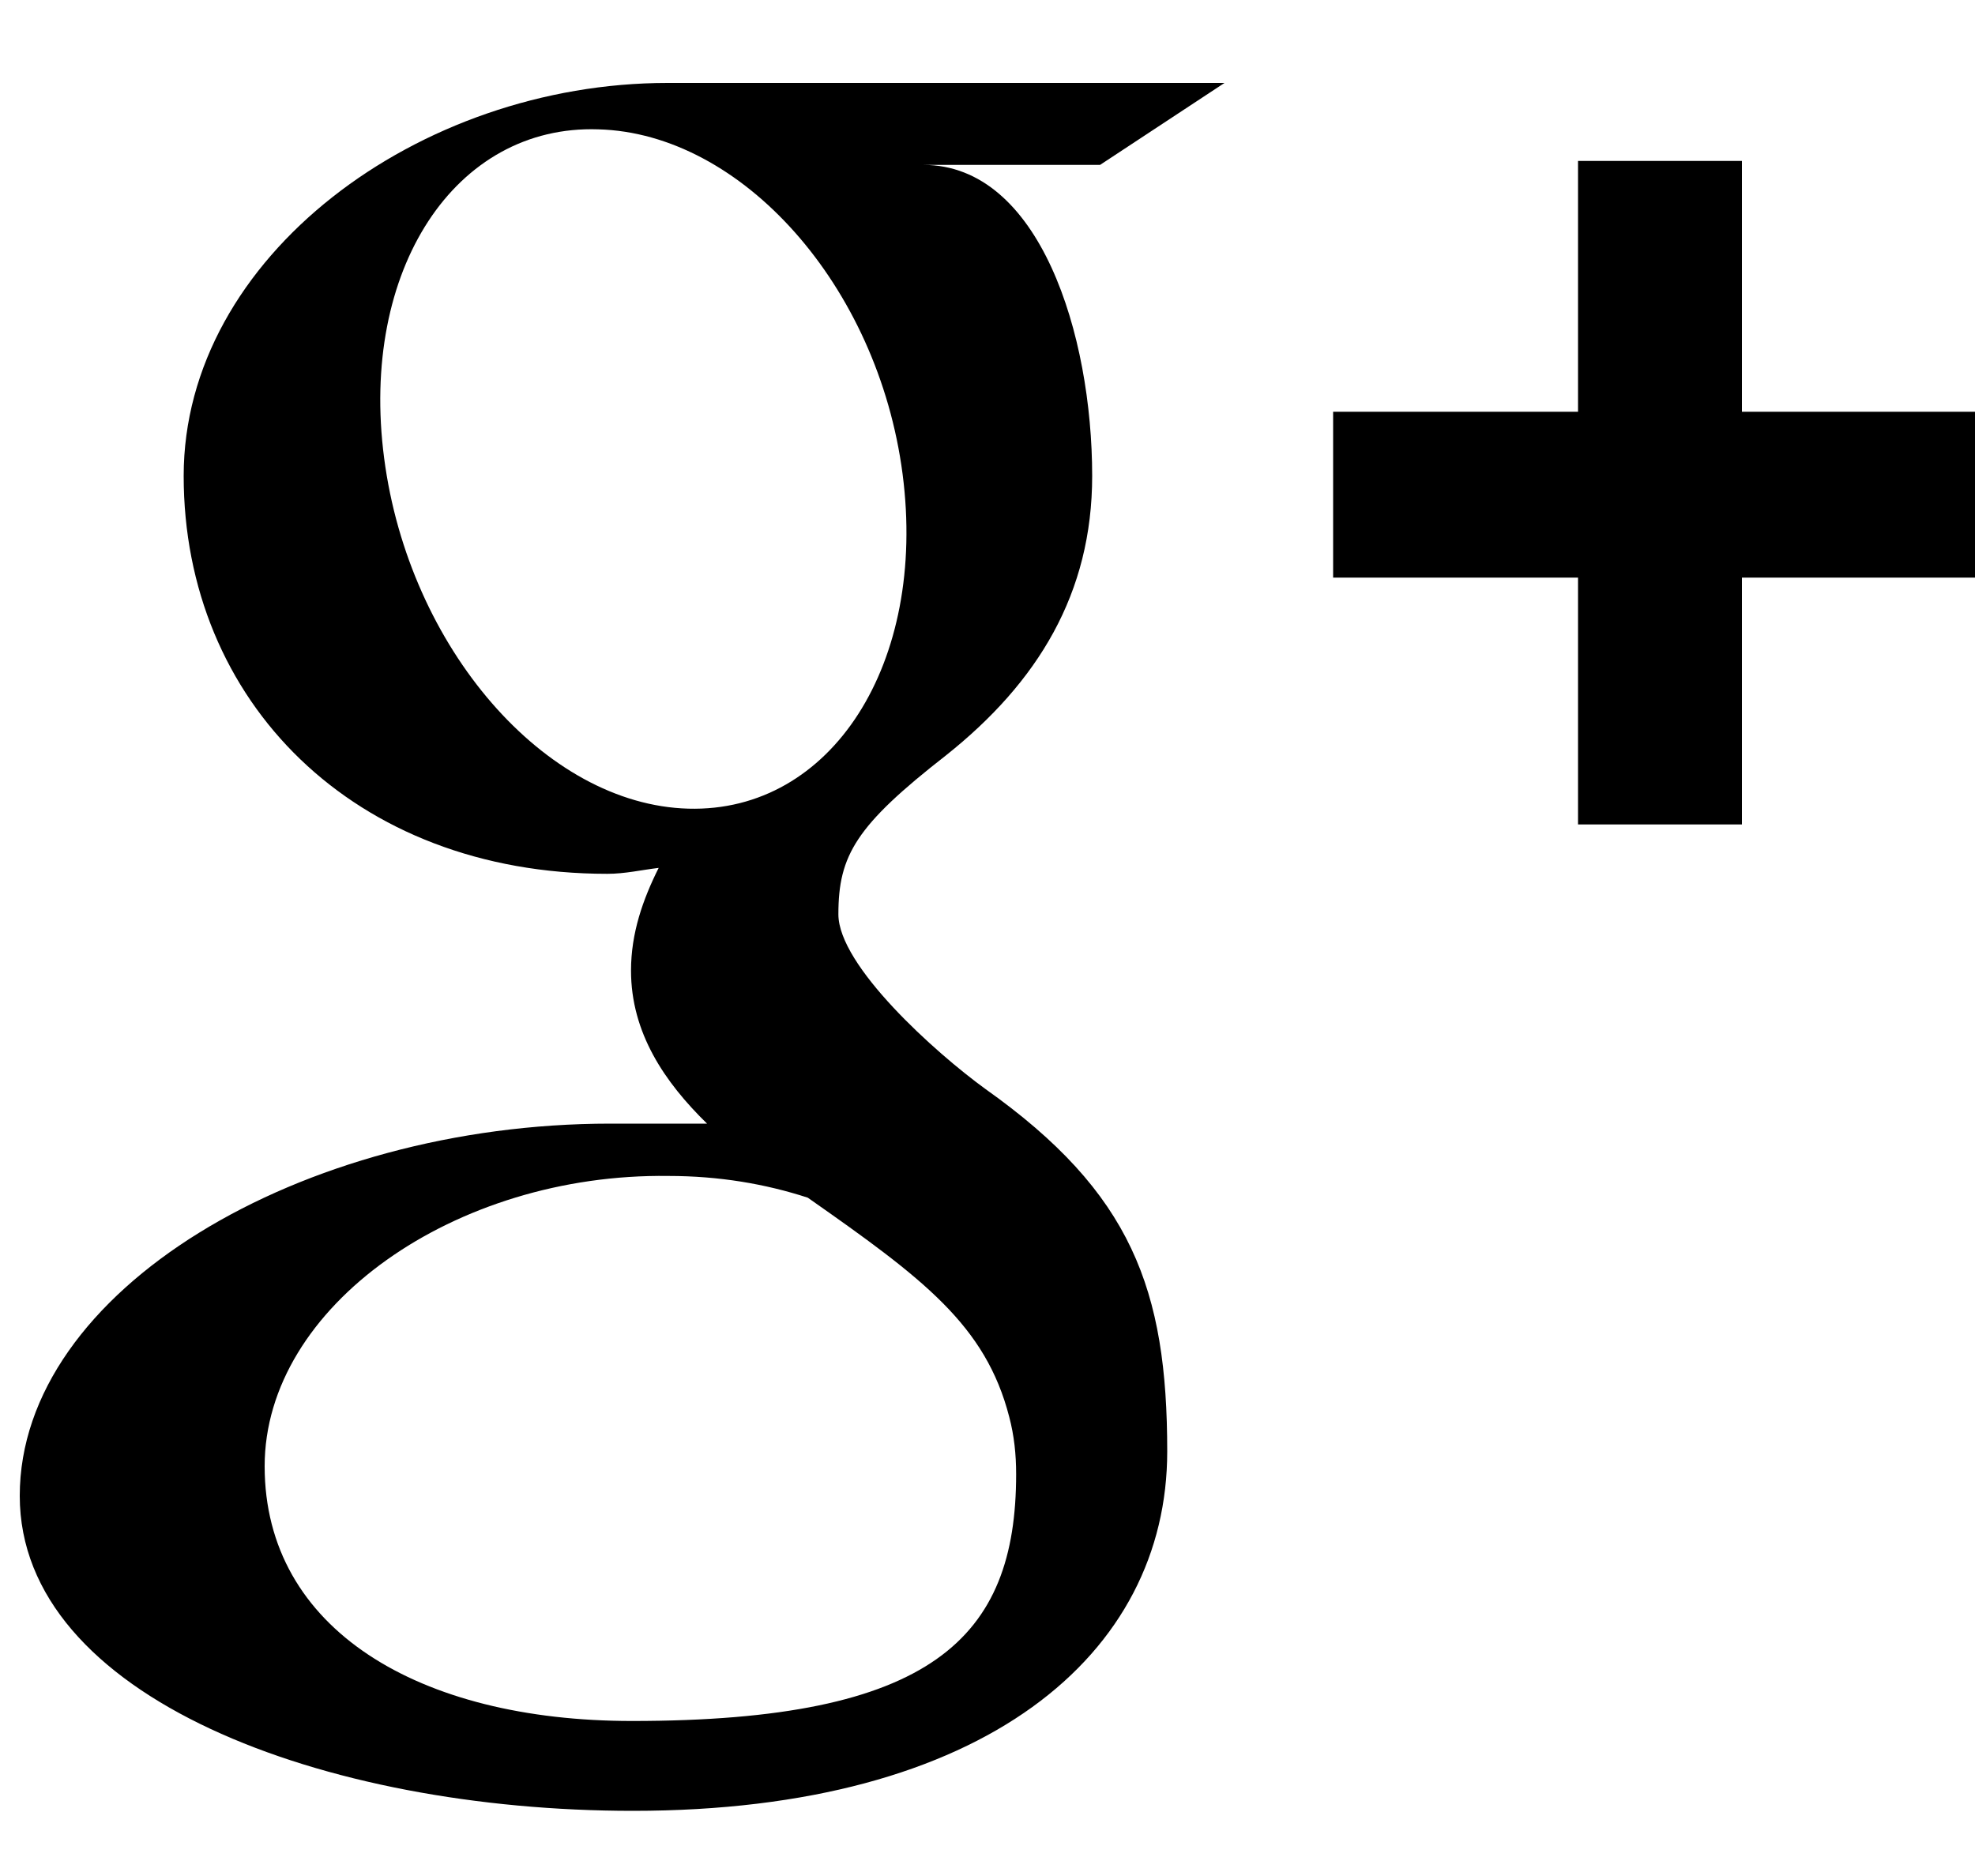
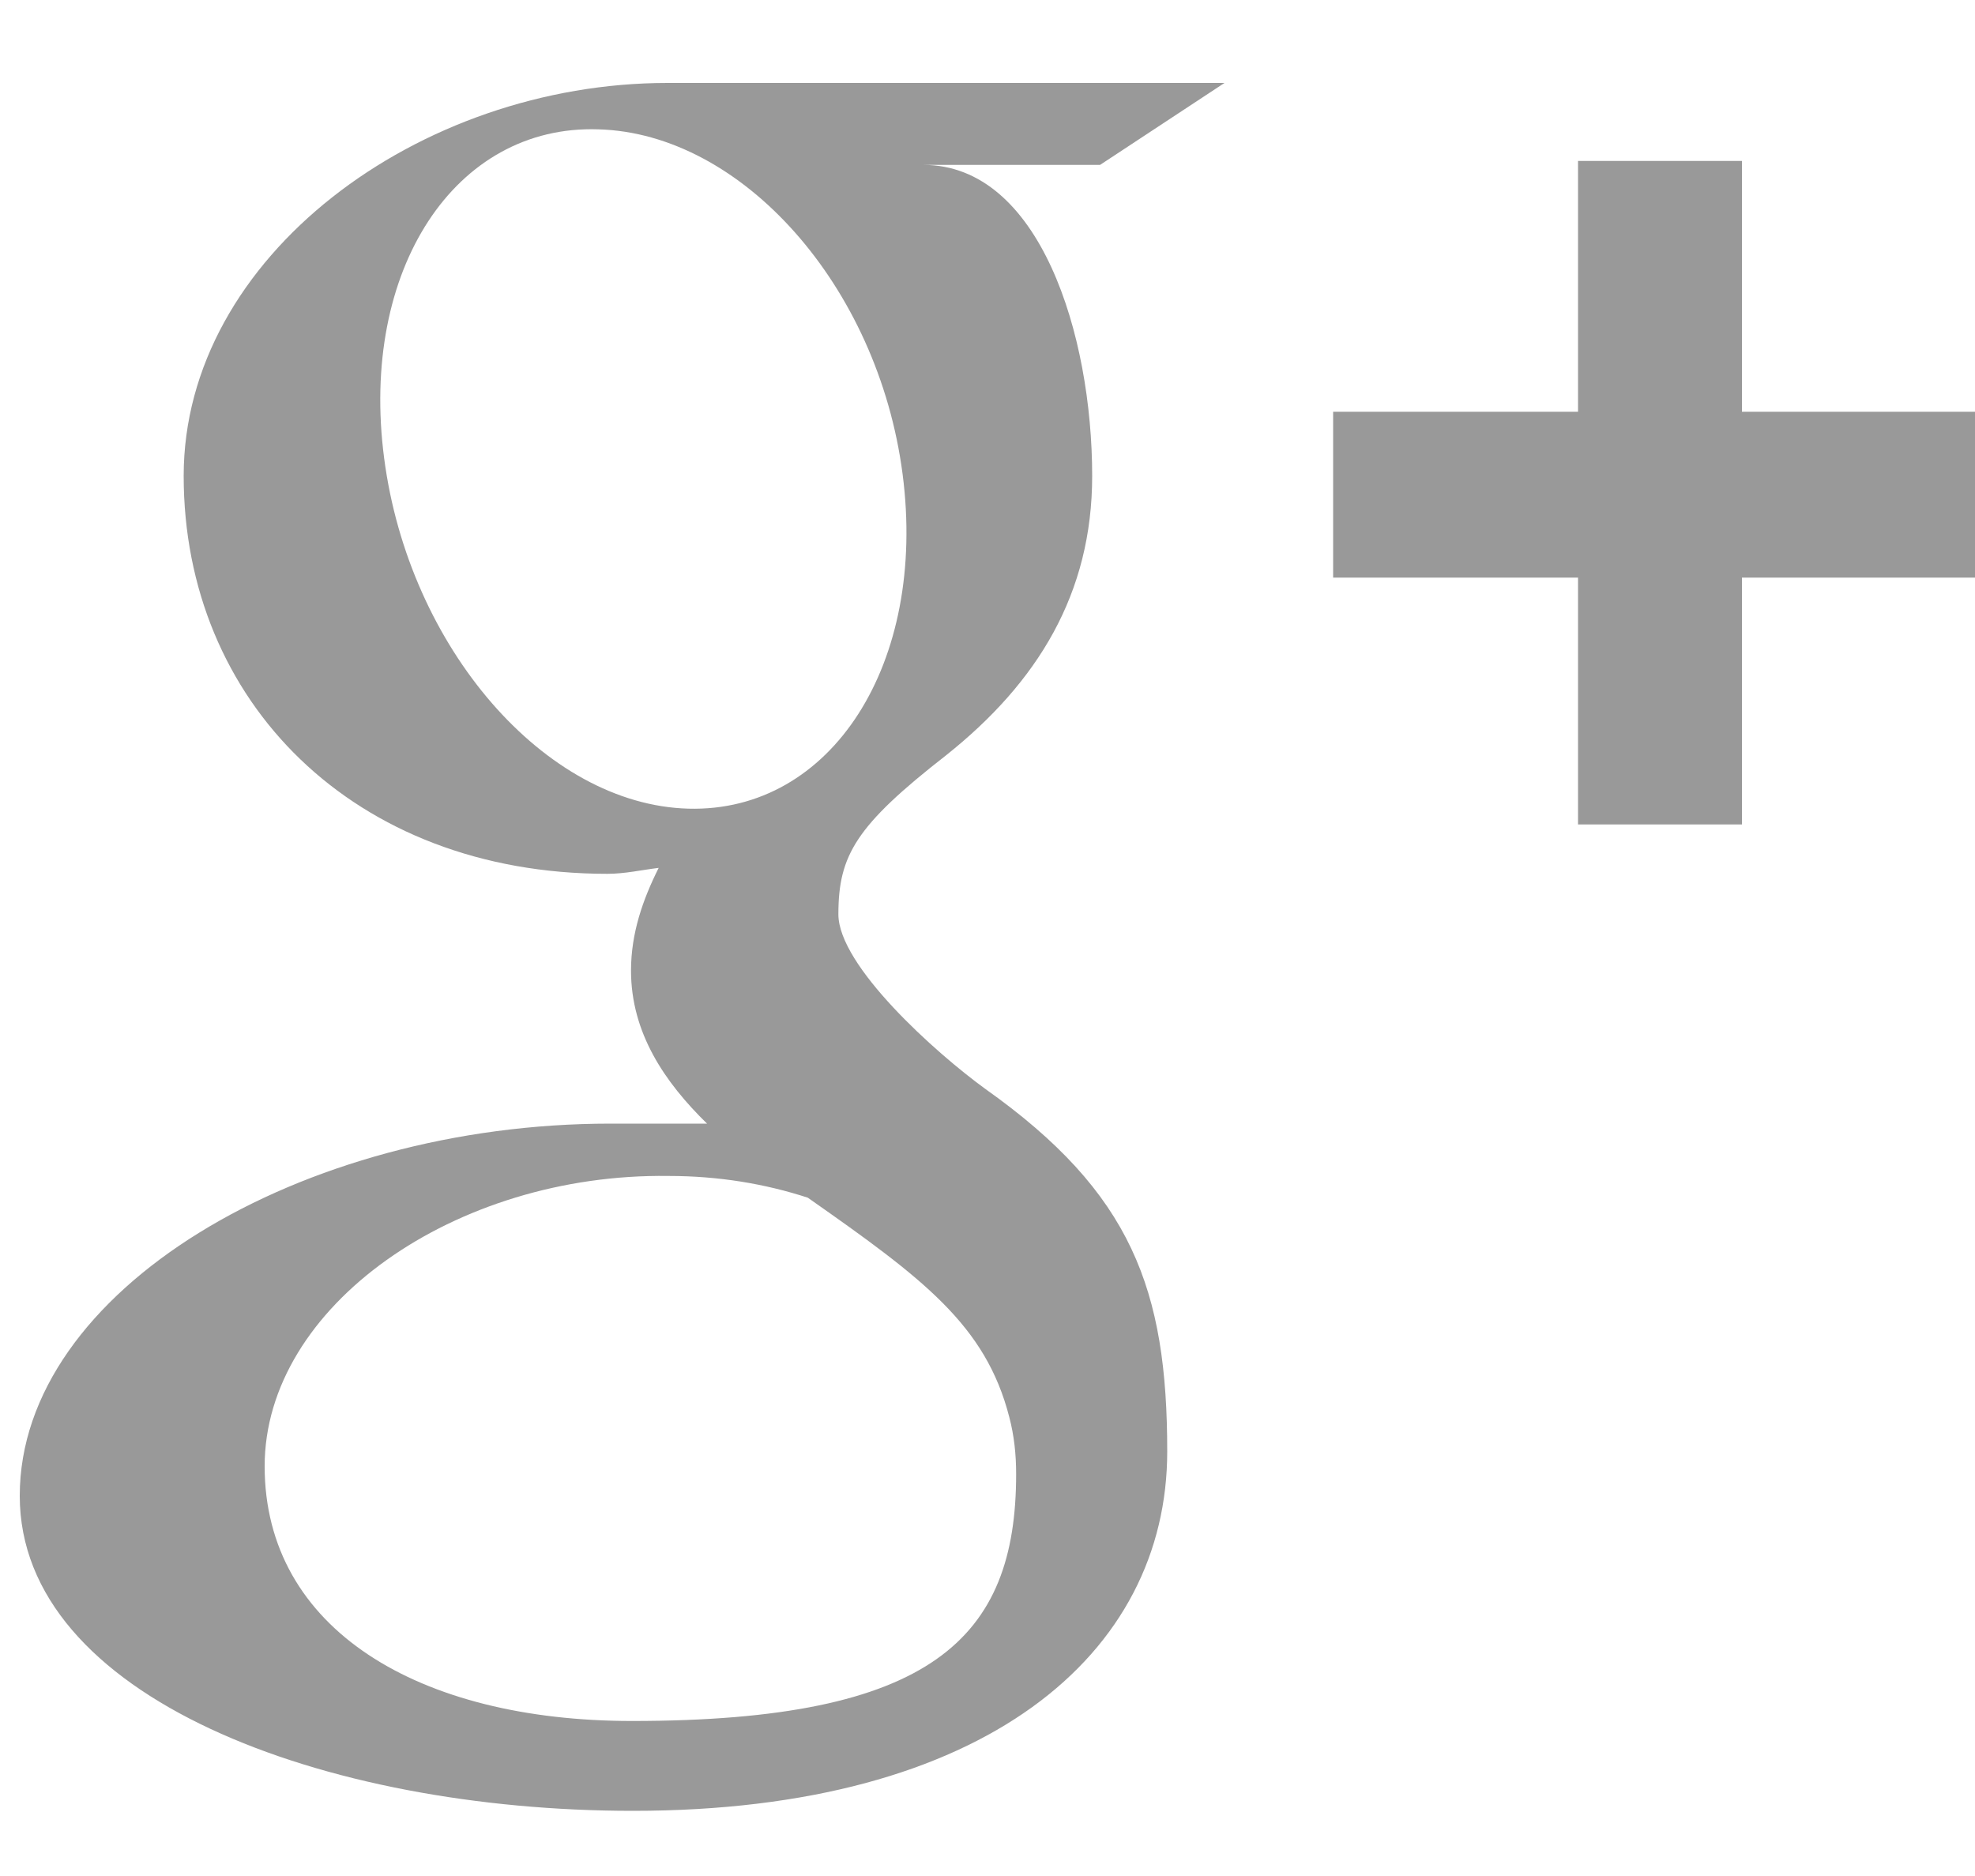
- <svg xmlns="http://www.w3.org/2000/svg" version="1.2" baseProfile="tiny-ps" viewBox="0 0 20 19" width="20" height="19">
-   <style>
- 		tspan { white-space:pre }
- 		.shp0 { fill: #000000 } 
- 	</style>
-   <g id="Footer">
-     <g id="Icons">
-       <g id="Social Icon">
-         <path id="google plus" class="shp0" d="M9.98 11.03C9.47 10.66 8.49 9.78 8.49 9.26C8.49 8.66 8.67 8.36 9.58 7.65C10.51 6.91 11.06 6.01 11.06 4.82C11.06 3.39 10.53 1.67 9.35 1.67L11.14 1.67L12.4 0.84C12.4 0.84 8.17 0.84 6.76 0.84C4.24 0.84 1.86 2.6 1.86 4.82C1.86 7.1 3.58 8.85 6.15 8.85C6.33 8.85 6.5 8.81 6.67 8.79C6.51 9.11 6.39 9.45 6.39 9.83C6.39 10.46 6.73 10.96 7.16 11.38C6.83 11.38 6.52 11.38 6.18 11.38C3.05 11.38 0.2 13.07 0.2 15.15C0.2 17.19 3.28 18.34 6.41 18.34C9.98 18.34 11.82 16.75 11.82 14.7C11.82 13.06 11.46 12.08 9.98 11.03ZM6.97 8.19C5.52 8.15 4.14 6.56 3.89 4.64C3.64 2.73 4.61 1.26 6.06 1.31C7.51 1.35 8.89 2.89 9.14 4.8C9.39 6.72 8.42 8.23 6.97 8.19ZM6.4 17.43C4.24 17.43 2.68 16.5 2.68 14.85C2.68 13.23 4.61 11.88 6.77 11.91C7.28 11.91 7.75 11.99 8.18 12.13C9.35 12.95 9.98 13.42 10.22 14.35C10.27 14.54 10.29 14.73 10.29 14.93C10.29 16.59 9.44 17.43 6.4 17.43ZM17.64 1.63L17.64 4.17L20.12 4.17L20.12 5.85L17.64 5.85L17.64 8.35L15.98 8.35L15.98 5.85L13.5 5.85L13.5 4.17L15.98 4.17L15.98 1.63L17.64 1.63Z" />
-       </g>
-     </g>
-   </g>
+ <svg xmlns="http://www.w3.org/2000/svg" version="1.2" viewBox="0 0 20 19" width="20" height="19">
+   <path d="M9.98 11.03C9.47 10.66 8.49 9.78 8.49 9.26C8.49 8.66 8.67 8.36 9.58 7.65C10.51 6.91 11.06 6.01 11.06 4.82C11.06 3.39 10.53 1.67 9.35 1.67L11.14 1.67L12.4 0.84C12.4 0.84 8.17 0.84 6.76 0.84C4.24 0.84 1.86 2.6 1.86 4.82C1.86 7.1 3.58 8.85 6.15 8.85C6.33 8.85 6.5 8.81 6.67 8.79C6.51 9.11 6.39 9.45 6.39 9.83C6.39 10.46 6.73 10.96 7.16 11.38C6.83 11.38 6.52 11.38 6.18 11.38C3.05 11.38 0.2 13.07 0.2 15.15C0.2 17.19 3.28 18.34 6.41 18.34C9.98 18.34 11.82 16.75 11.82 14.7C11.82 13.06 11.46 12.08 9.98 11.03ZM6.97 8.19C5.52 8.15 4.14 6.56 3.89 4.64C3.64 2.73 4.61 1.26 6.06 1.31C7.51 1.35 8.89 2.89 9.14 4.8C9.39 6.72 8.42 8.23 6.97 8.19ZM6.4 17.43C4.24 17.43 2.68 16.5 2.68 14.85C2.68 13.23 4.61 11.88 6.77 11.91C7.28 11.91 7.75 11.99 8.18 12.13C9.35 12.95 9.98 13.42 10.22 14.35C10.27 14.54 10.29 14.73 10.29 14.93C10.29 16.59 9.44 17.43 6.4 17.43ZM17.64 1.63L17.64 4.17L20.12 4.17L20.12 5.85L17.64 5.85L17.64 8.35L15.98 8.35L15.98 5.85L13.5 5.85L13.5 4.17L15.98 4.17L15.98 1.63L17.64 1.63Z" fill="#999" />
</svg>
